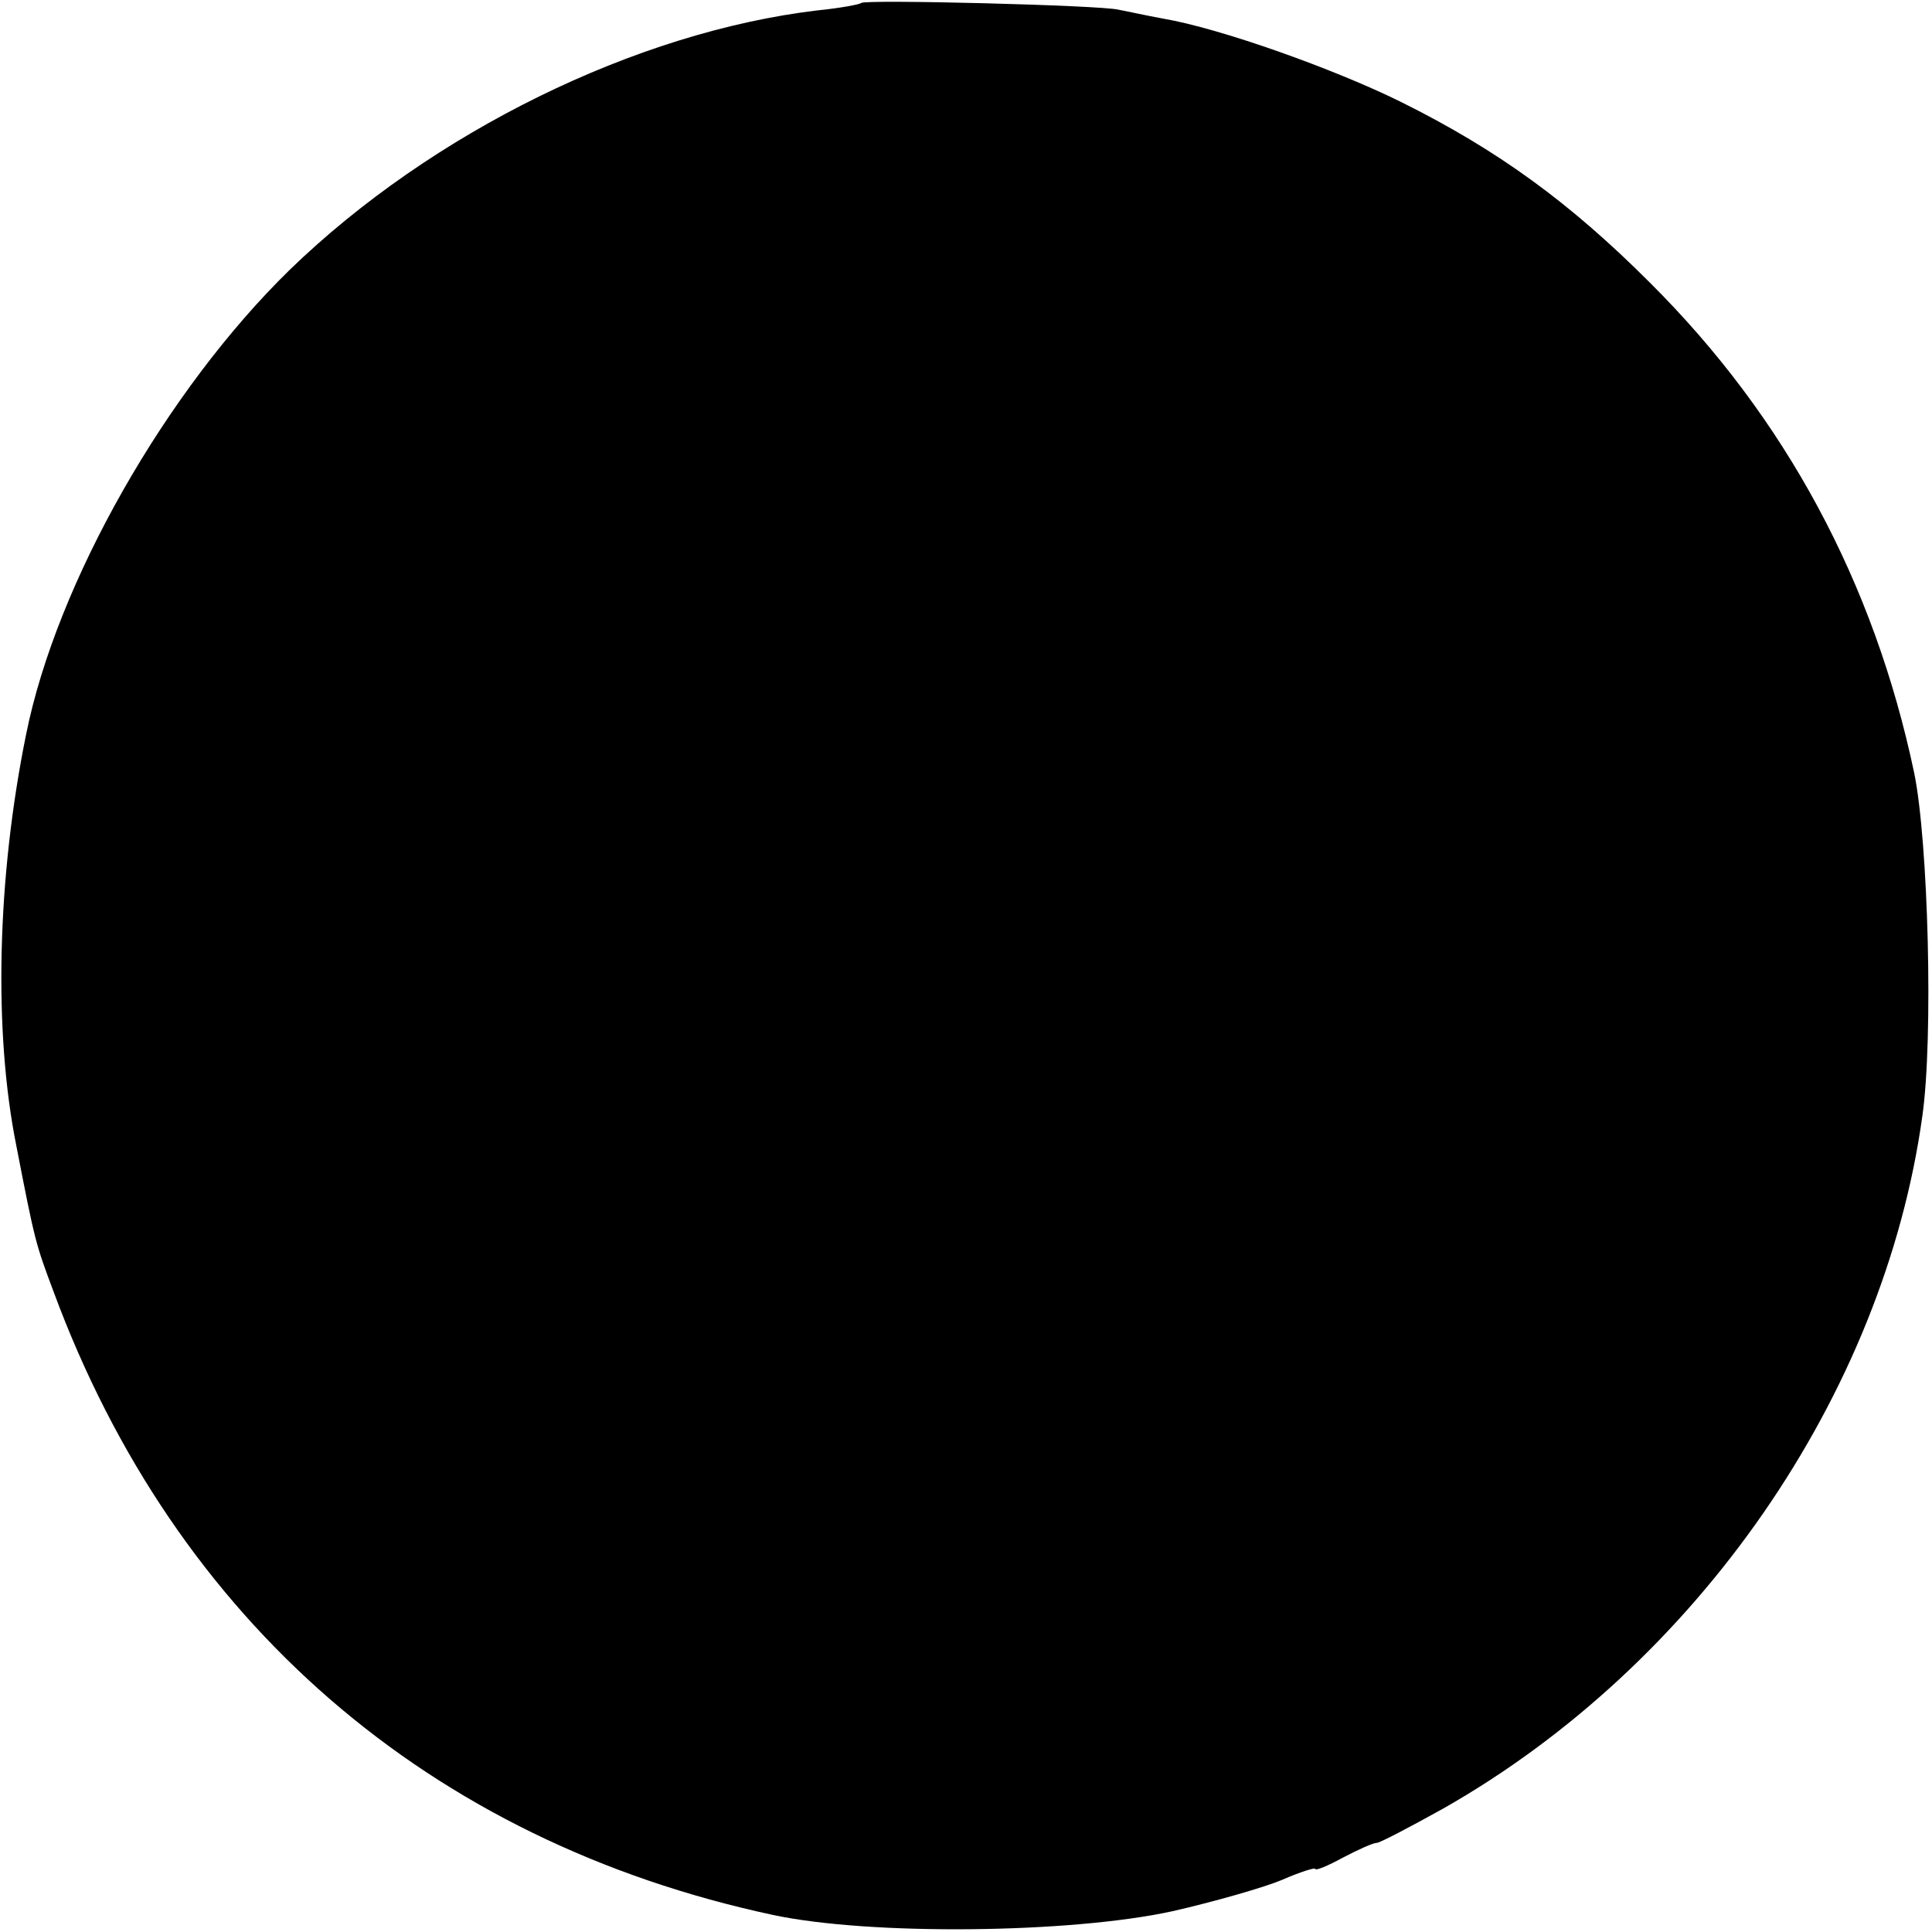
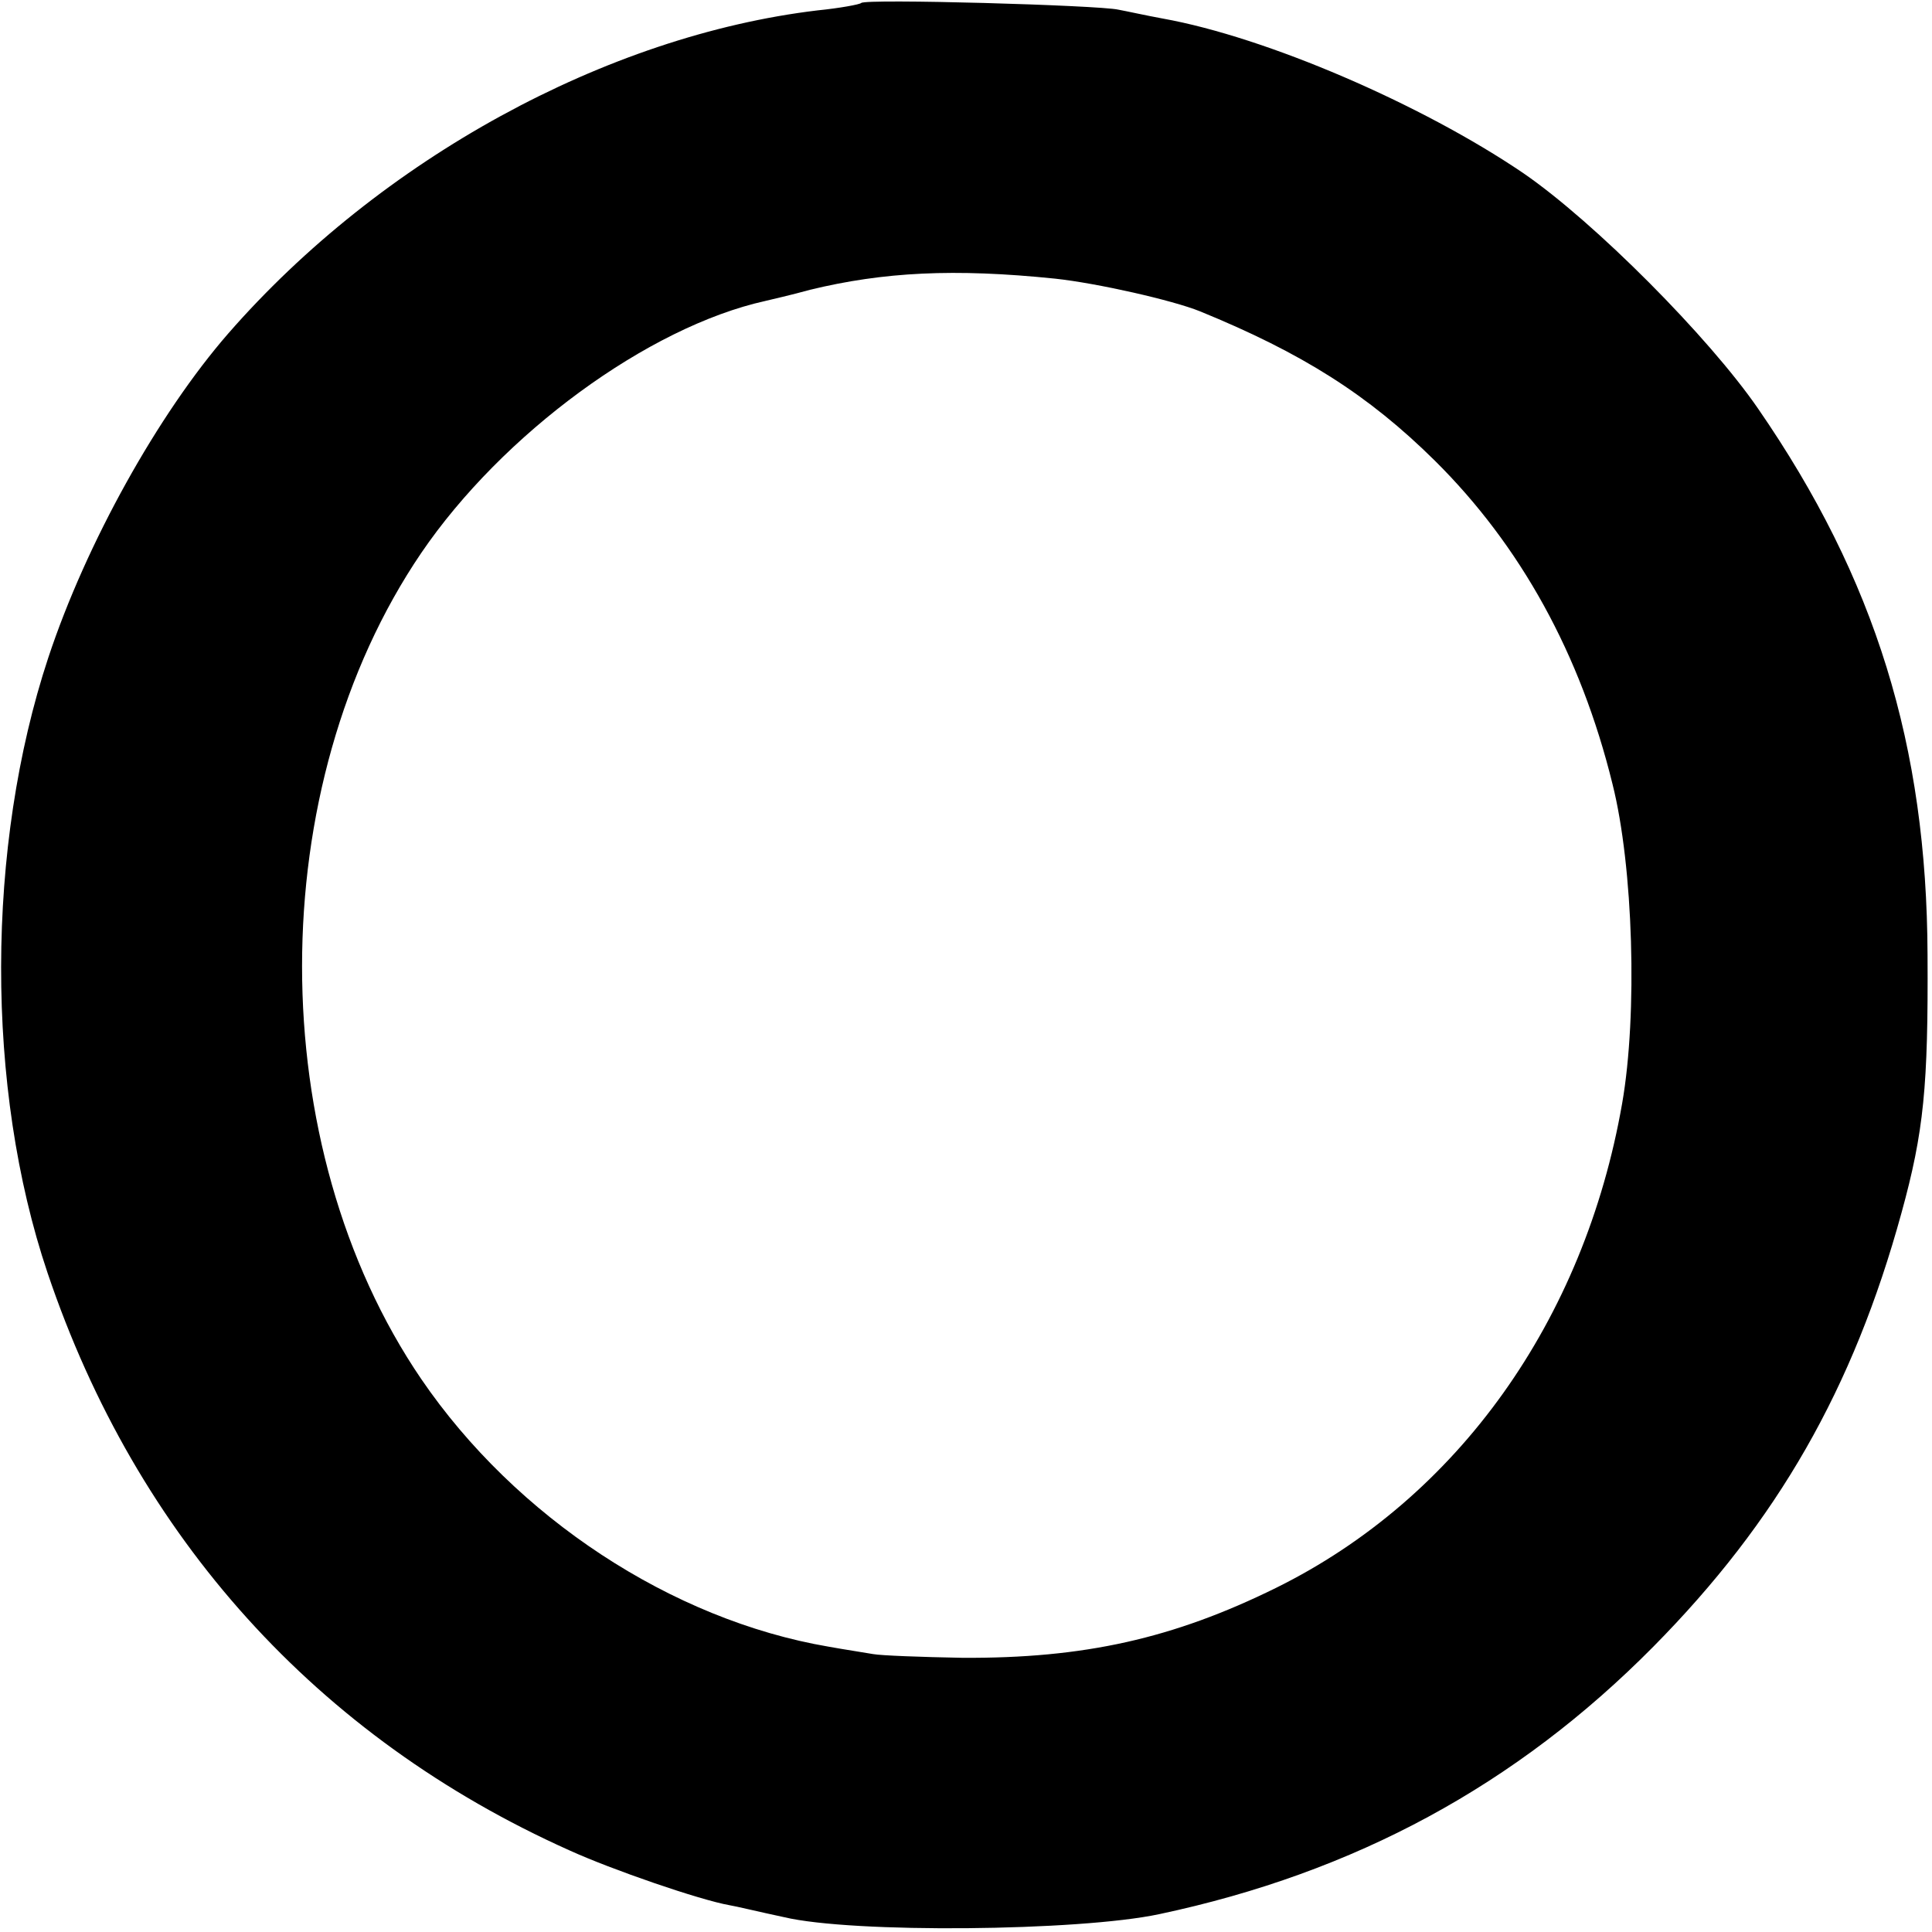
<svg xmlns="http://www.w3.org/2000/svg" version="1.0" width="260pt" height="260pt" viewBox="0 0 260 260" preserveAspectRatio="xMidYMid meet">
  <g transform="translate(0,260) scale(0.1,-0.1)" fill="#000000" stroke="none">
-     <path d="M1159 2596 c-2 -2 -29 -7 -59 -10 -244 -29 -519 -164 -710 -349 -166 -162 -314 -421 -355 -626 -39 -192 -44 -399 -13 -553 25 -129 26 -132 50 -196 164 -444 506 -740 968 -839 131 -28 401 -25 538 5 57 13 123 32 147 42 25 11 45 17 45 15 0 -3 17 4 37 15 21 11 41 20 46 20 4 0 44 21 89 46 342 194 593 557 645 932 15 105 8 370 -11 462 -54 256 -173 478 -356 660 -107 107 -204 178 -335 243 -89 44 -243 99 -320 112 -22 4 -49 10 -60 12 -24 6 -341 14 -346 9z" />
+     <path d="M1159 2596 c-2 -2 -29 -7 -59 -10 -284 -34 -588 -200 -793 -435 -94 -108 -191 -282 -242 -436 -84 -254 -85 -579 -1 -828 120 -356 363 -625 702 -777 57 -26 176 -67 216 -74 7 -1 40 -9 73 -16 92 -22 397 -19 505 4 264 56 481 174 665 360 167 169 269 347 334 584 30 109 36 170 35 347 -1 281 -70 506 -228 735 -66 96 -220 251 -316 317 -137 93 -346 183 -485 208 -22 4 -49 10 -60 12 -26 6 -340 15 -346 9z m261 -371 c56 -6 158 -29 195 -44 137 -56 226 -112 316 -201 115 -114 196 -260 239 -435 28 -111 34 -310 13 -430 -51 -292 -221 -531 -466 -652 -138 -68 -258 -95 -422 -94 -55 1 -109 3 -120 5 -11 2 -38 6 -60 10 -211 36 -421 174 -548 360 -214 314 -214 797 0 1112 109 160 305 304 463 339 8 2 35 8 60 15 99 24 194 29 330 15z" />
  </g>
</svg>
